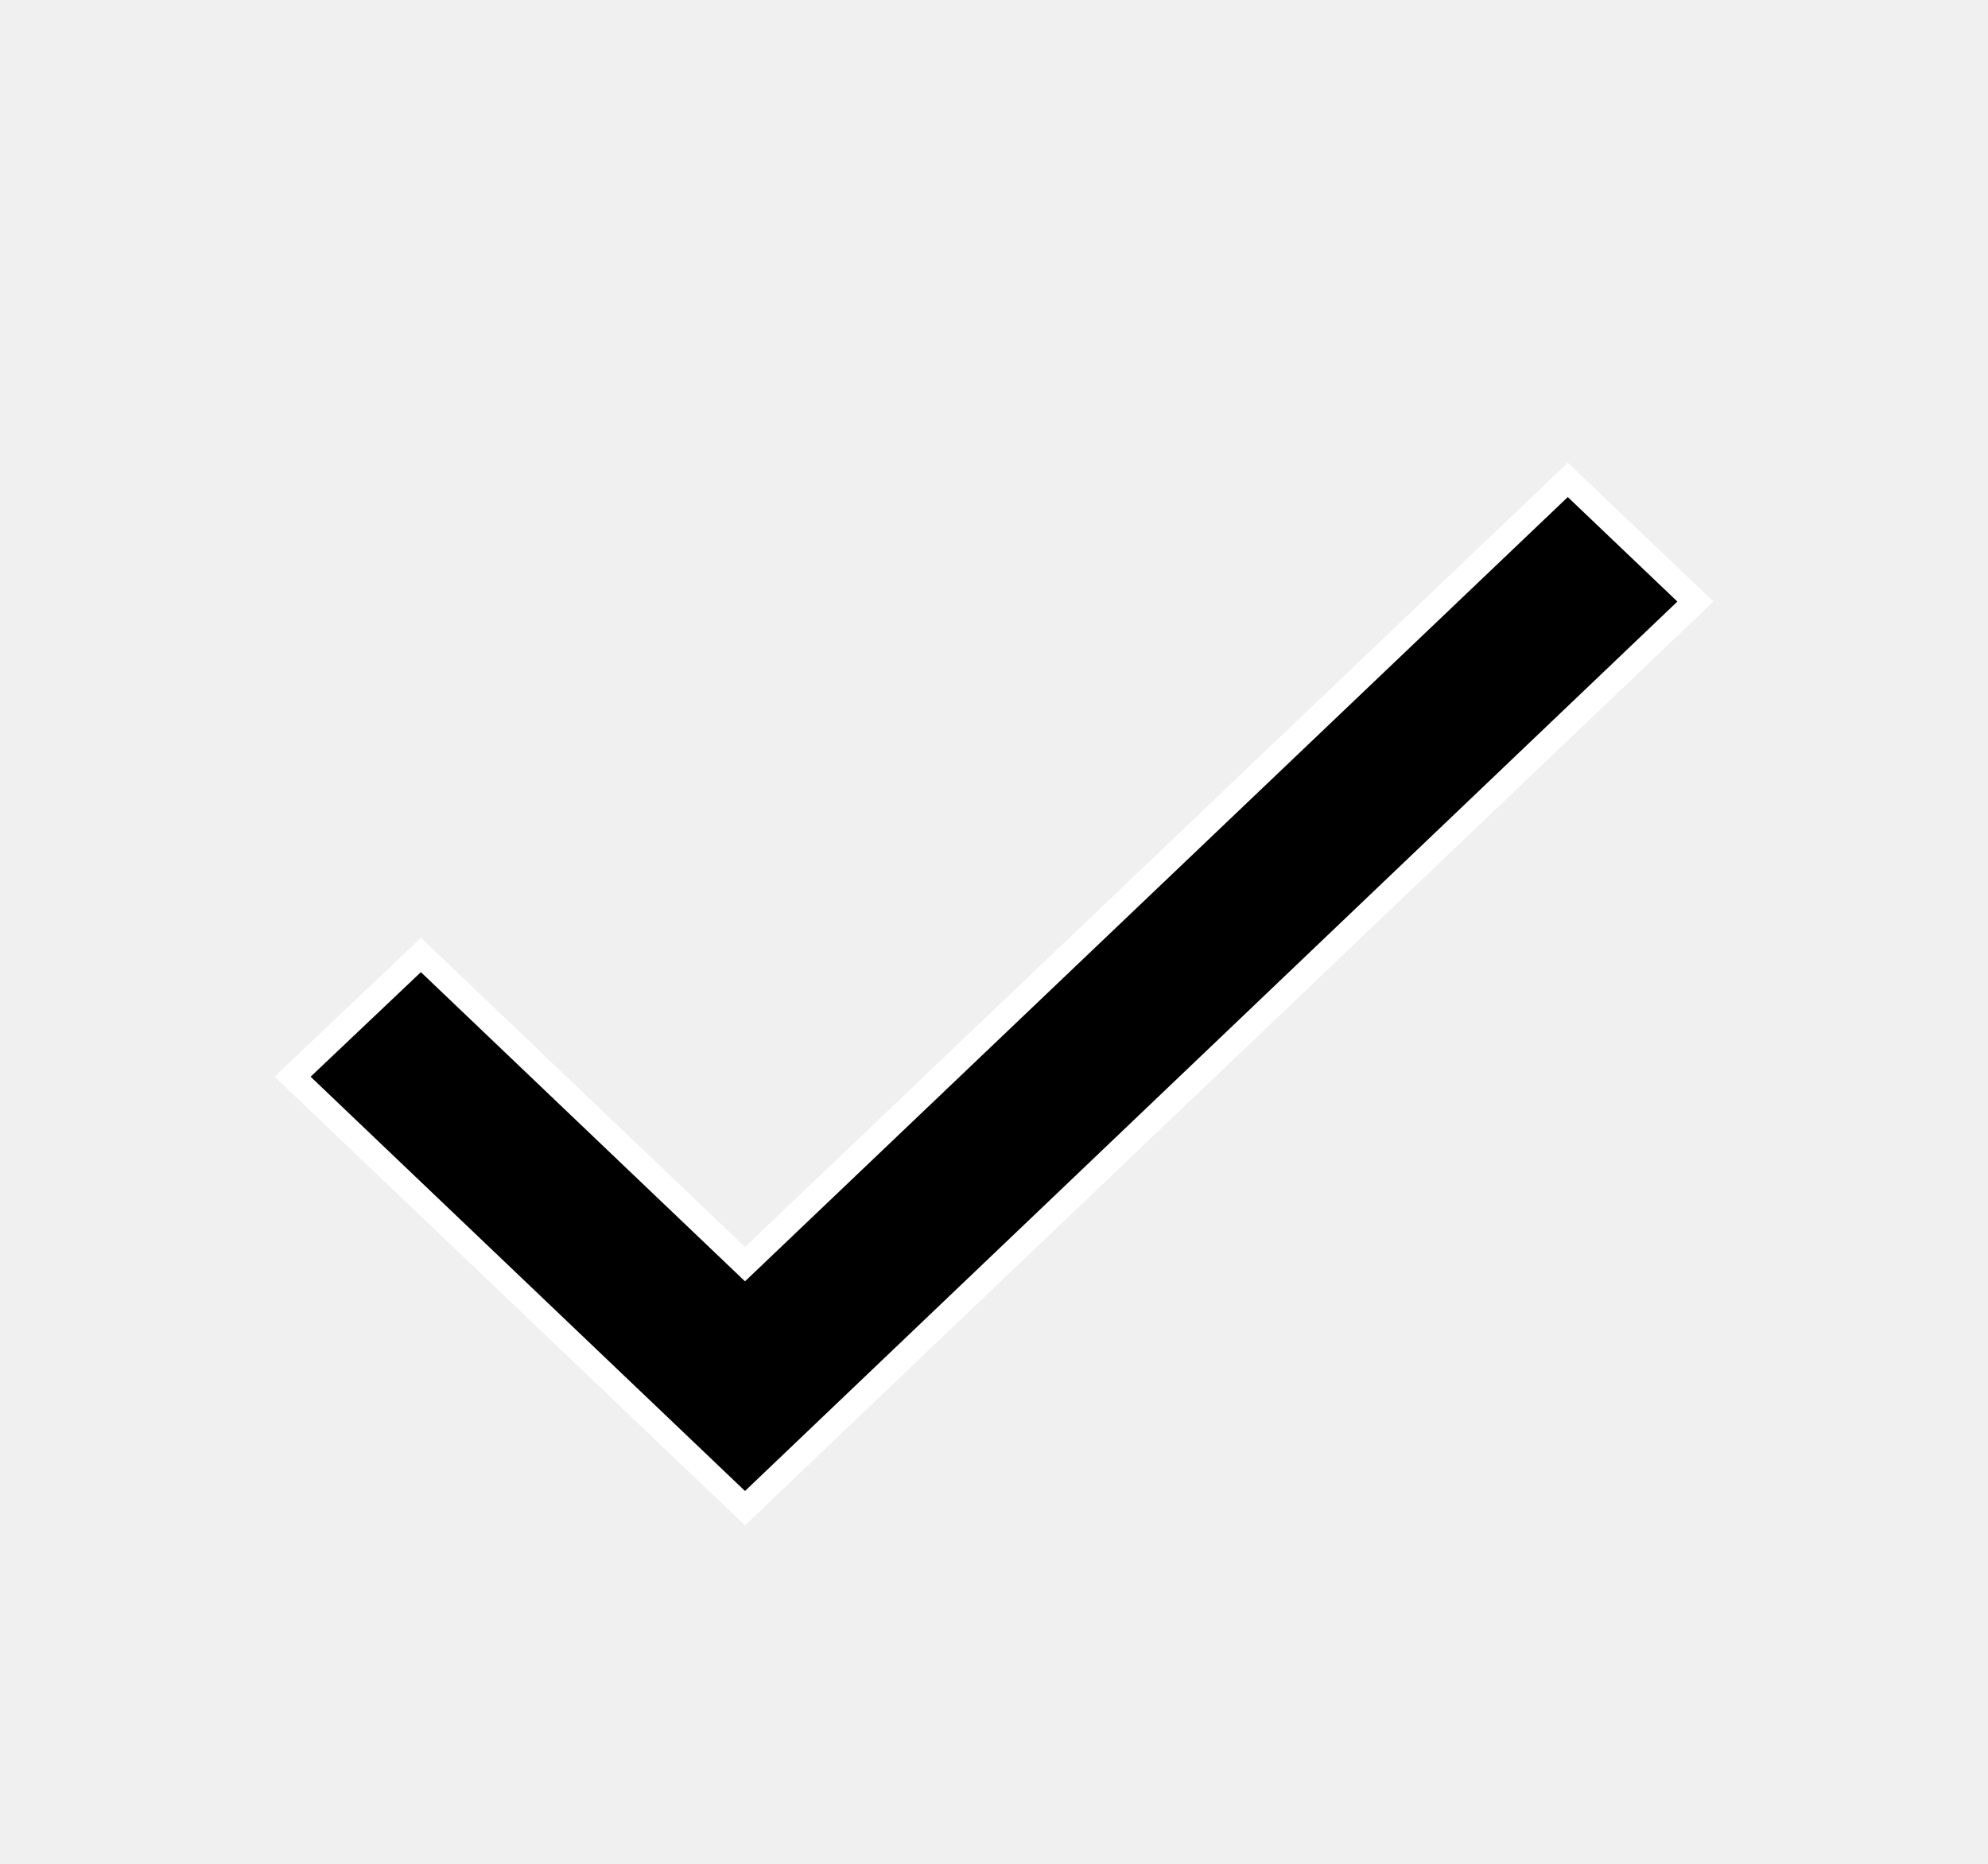
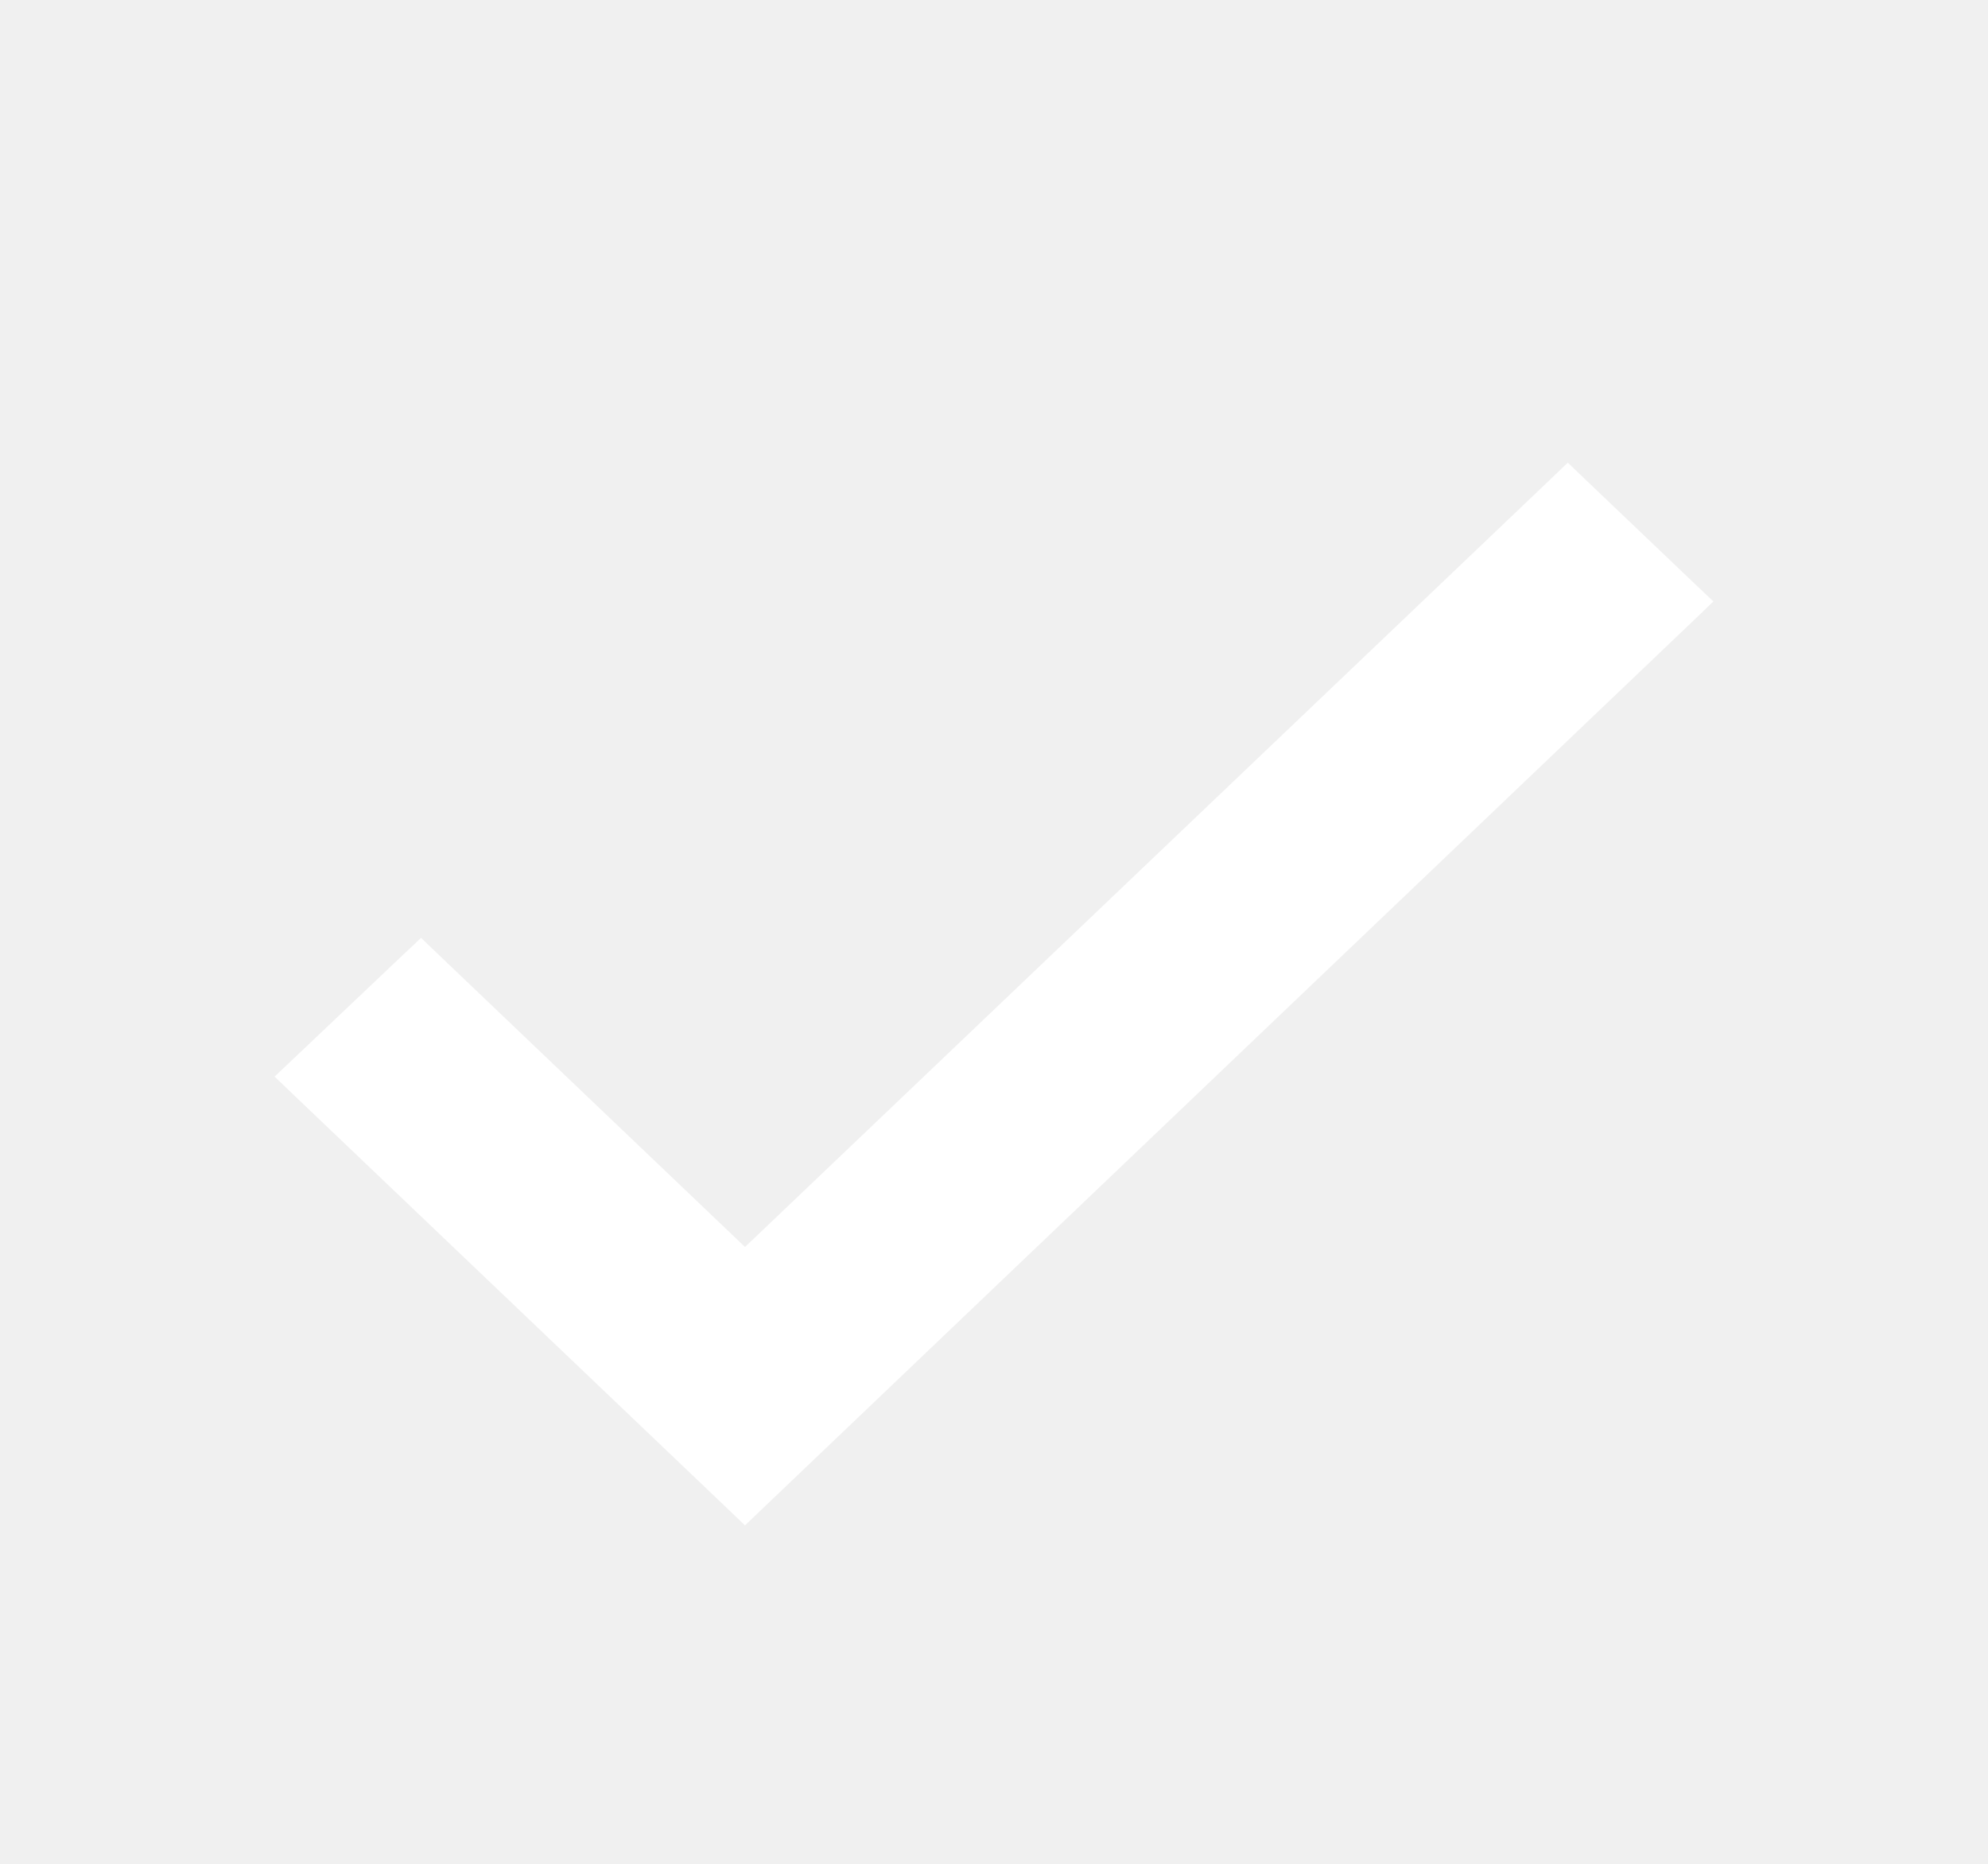
<svg xmlns="http://www.w3.org/2000/svg" width="16" height="15" viewBox="0 0 15 15" fill="none">
-   <path d="M2.957 7.752L2.888 7.686L2.819 7.751L1.931 8.593L1.855 8.665L1.931 8.738L5.427 12.072L5.496 12.138L5.565 12.072L13.069 4.914L13.145 4.841L13.069 4.769L12.187 3.928L12.118 3.862L12.049 3.928L5.496 10.174L2.957 7.752Z" fill="black" stroke="white" stroke-width="0.2" />
+   <path d="M2.957 7.752L2.888 7.686L2.819 7.751L1.931 8.593L1.855 8.665L1.931 8.738L5.427 12.072L5.496 12.138L5.565 12.072L13.069 4.914L13.145 4.841L13.069 4.769L12.187 3.928L12.118 3.862L12.049 3.928L5.496 10.174L2.957 7.752Z" fill="white" stroke="white" stroke-width="0.2" />
</svg>
